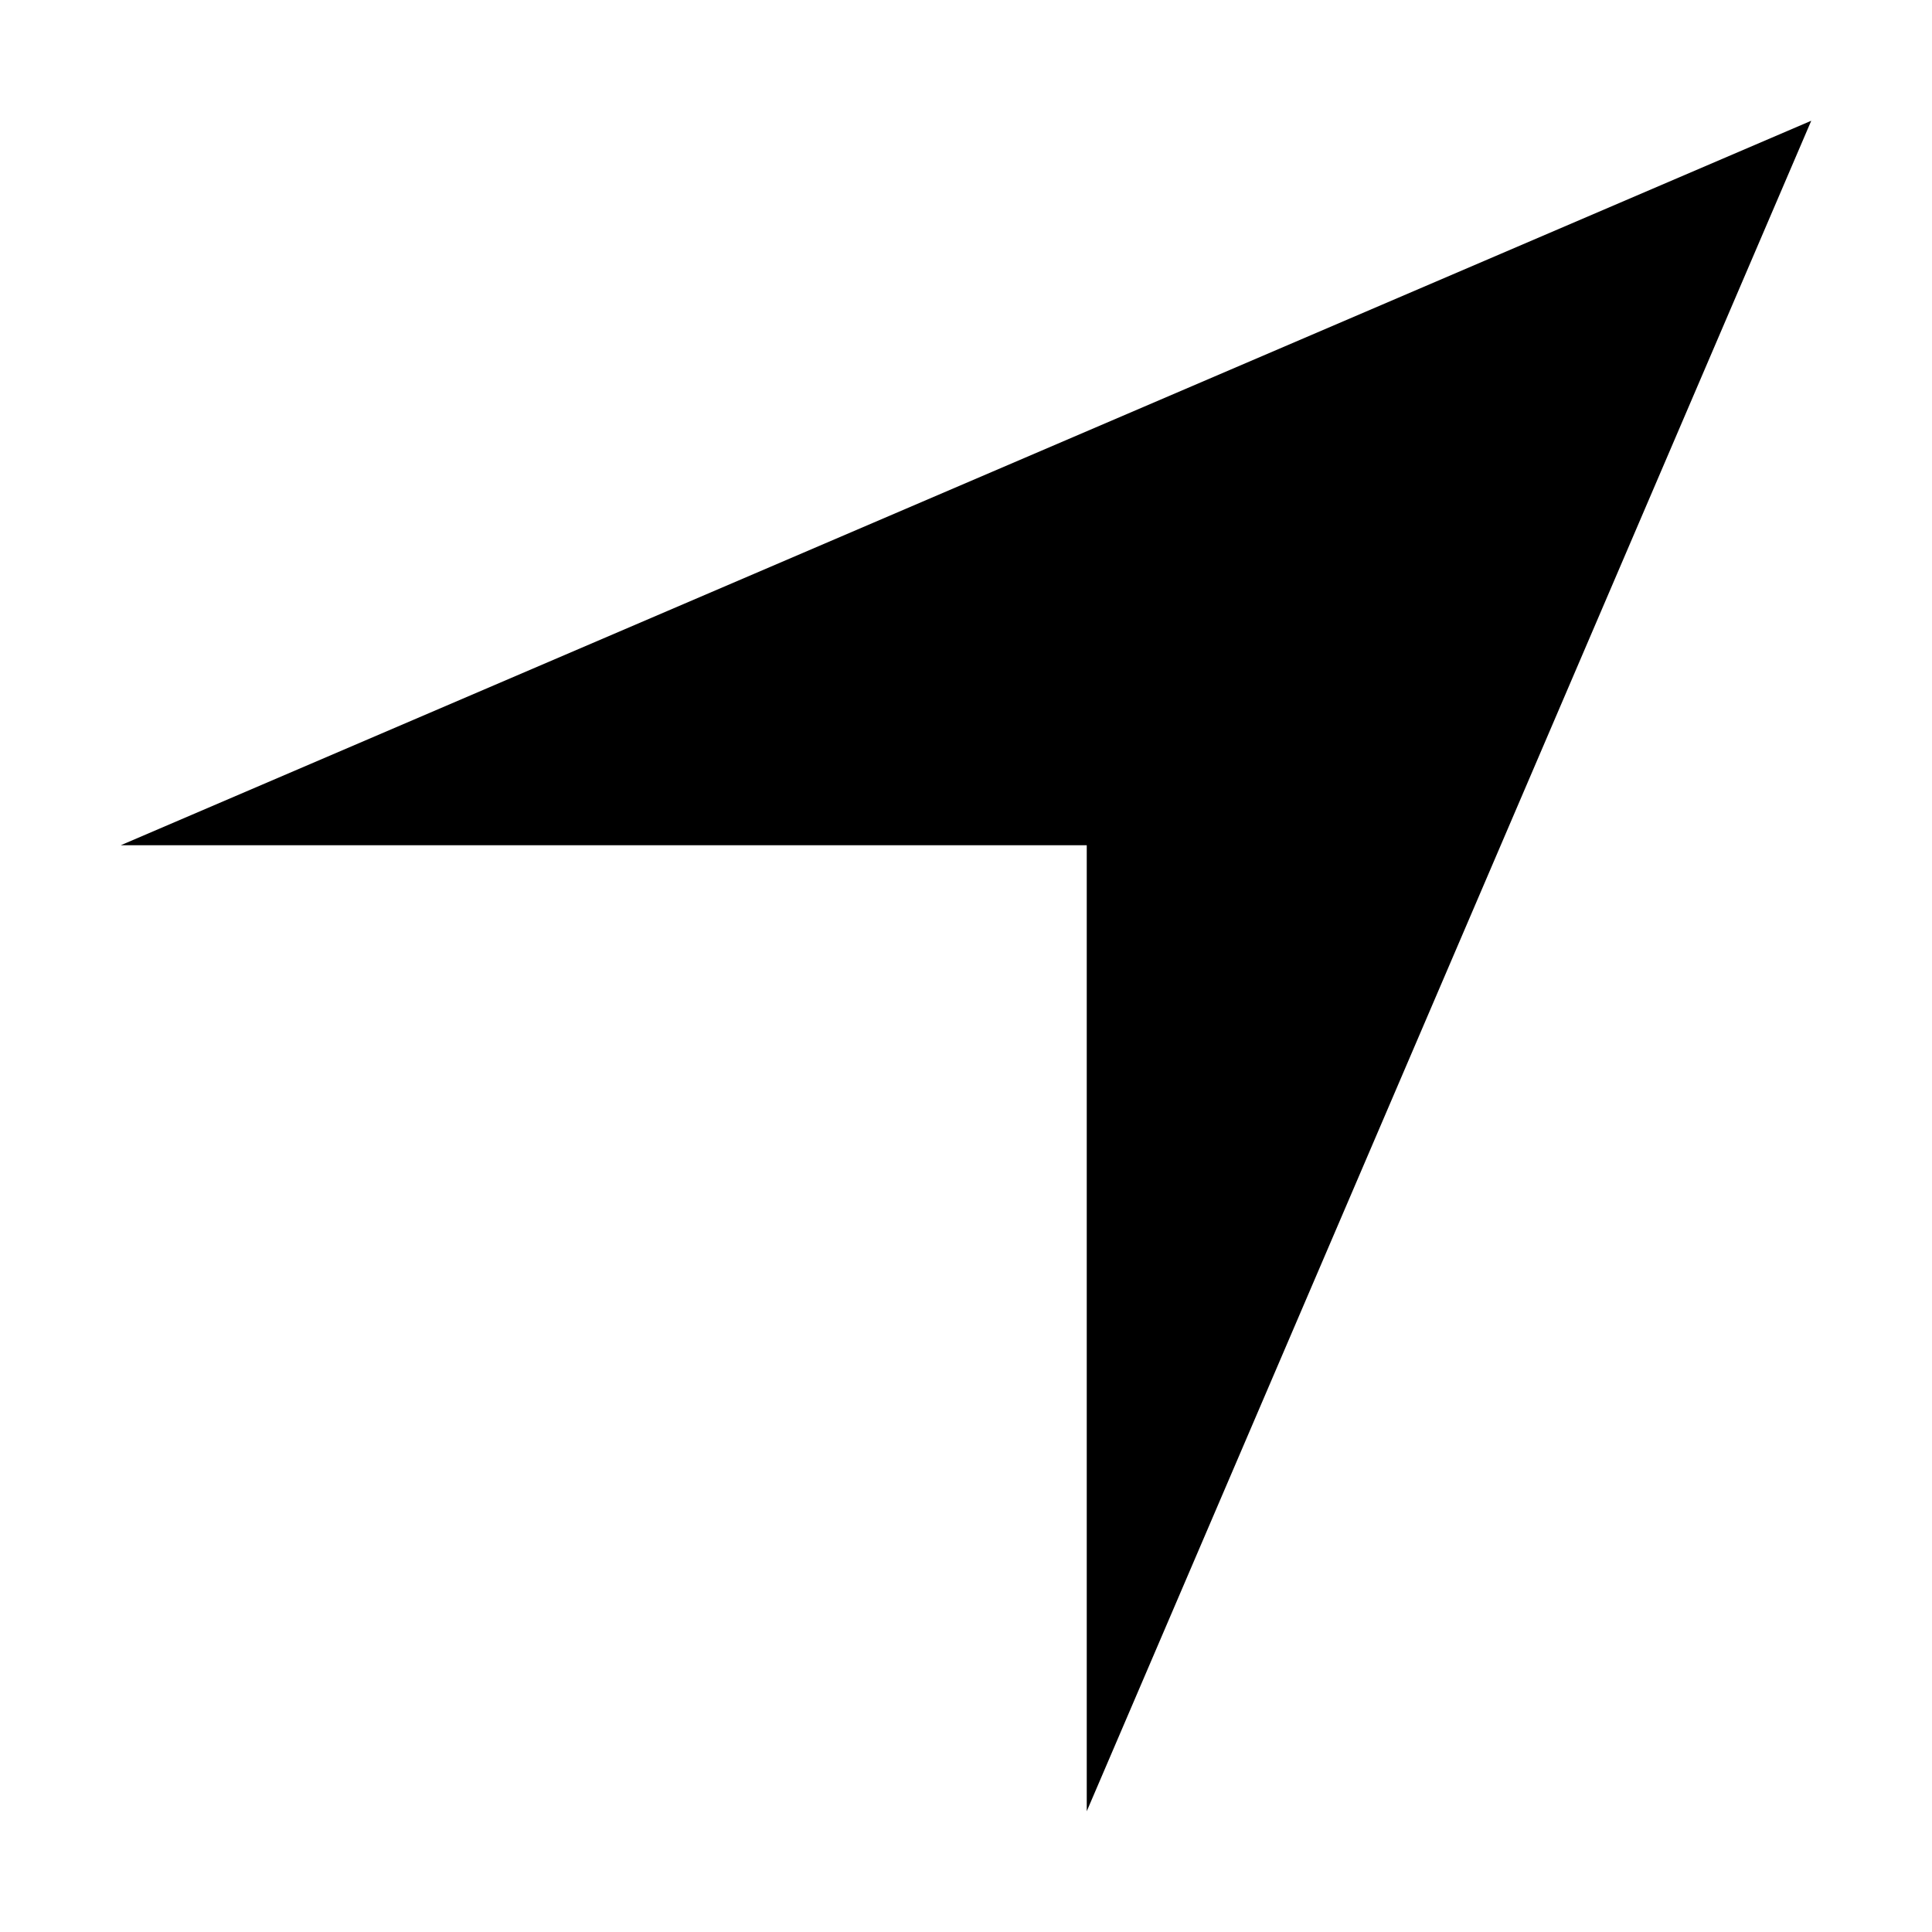
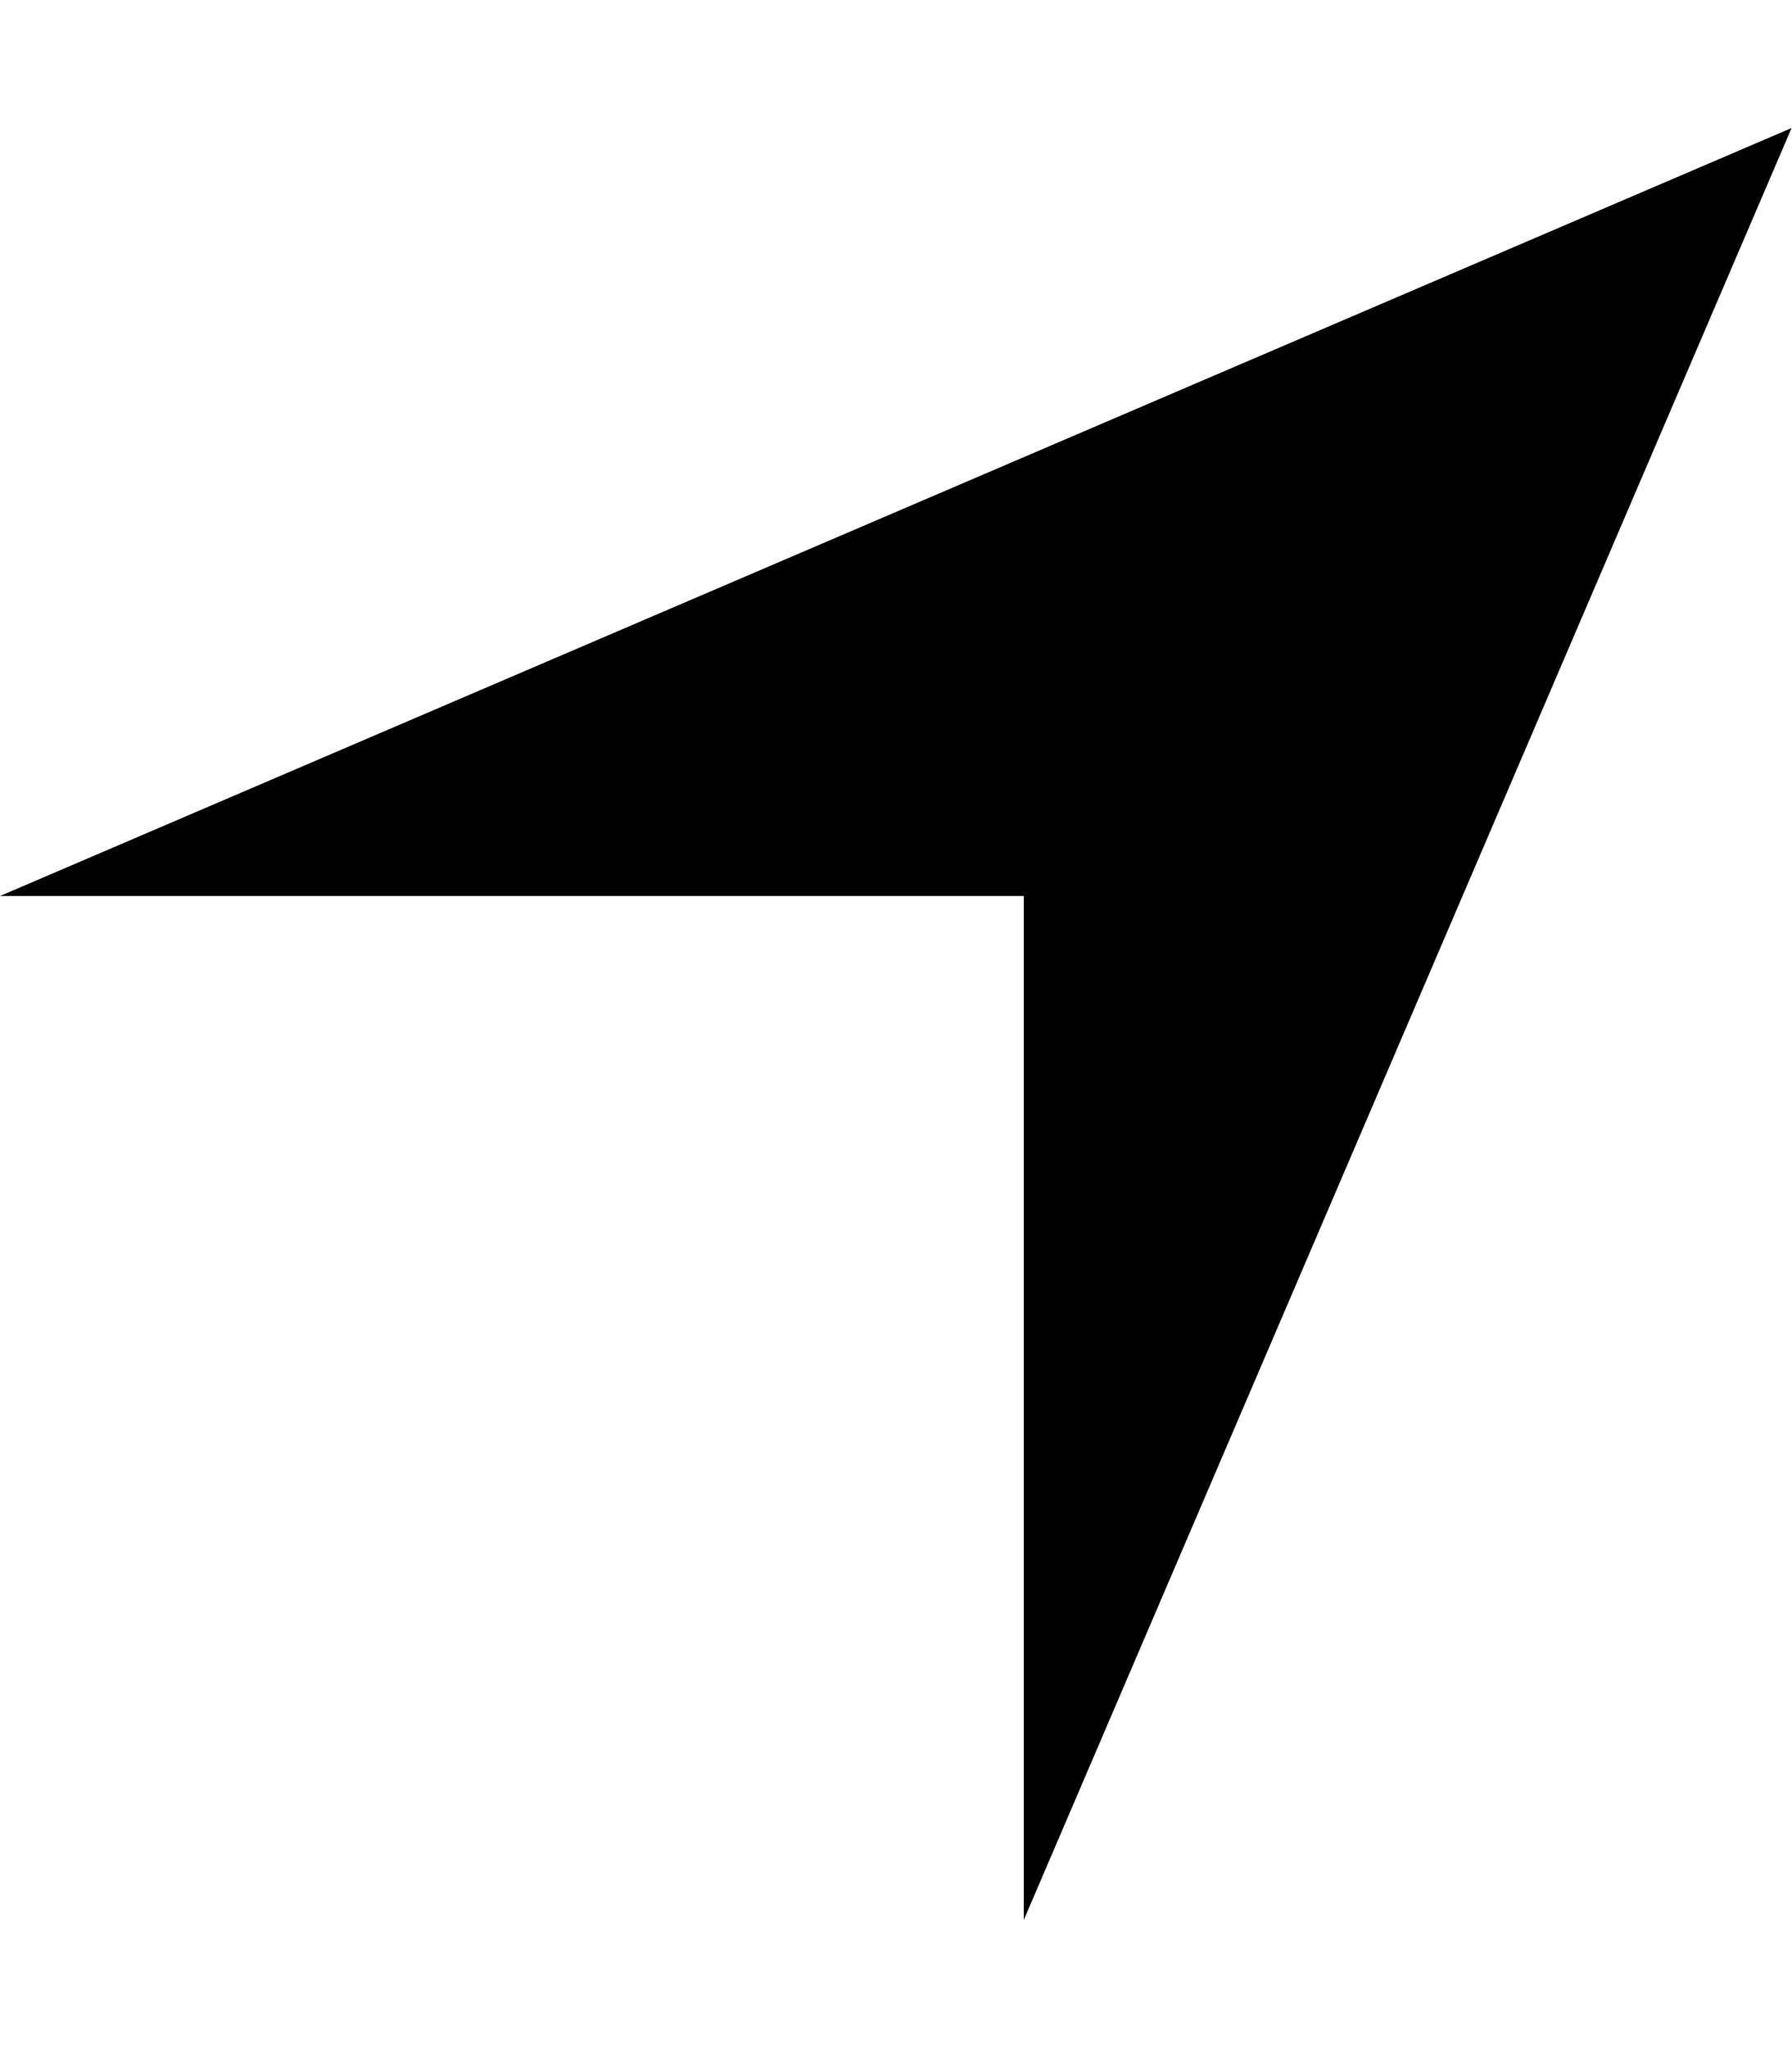
- <svg xmlns="http://www.w3.org/2000/svg" version="1.1" id="Layer_1" x="0px" y="0px" width="512px" height="512px" viewBox="0 0 512 512" style="enable-background:new 0 0 512 512;" xml:space="preserve">
+ <svg xmlns="http://www.w3.org/2000/svg" version="1.1" id="Layer_1" x="0px" y="0px" width="448px" height="512px" viewBox="32 0 448 512" enable-background="new 32 0 448 512" xml:space="preserve">
  <polygon points="480,32 32,224 288,224 288,480 " />
</svg>
